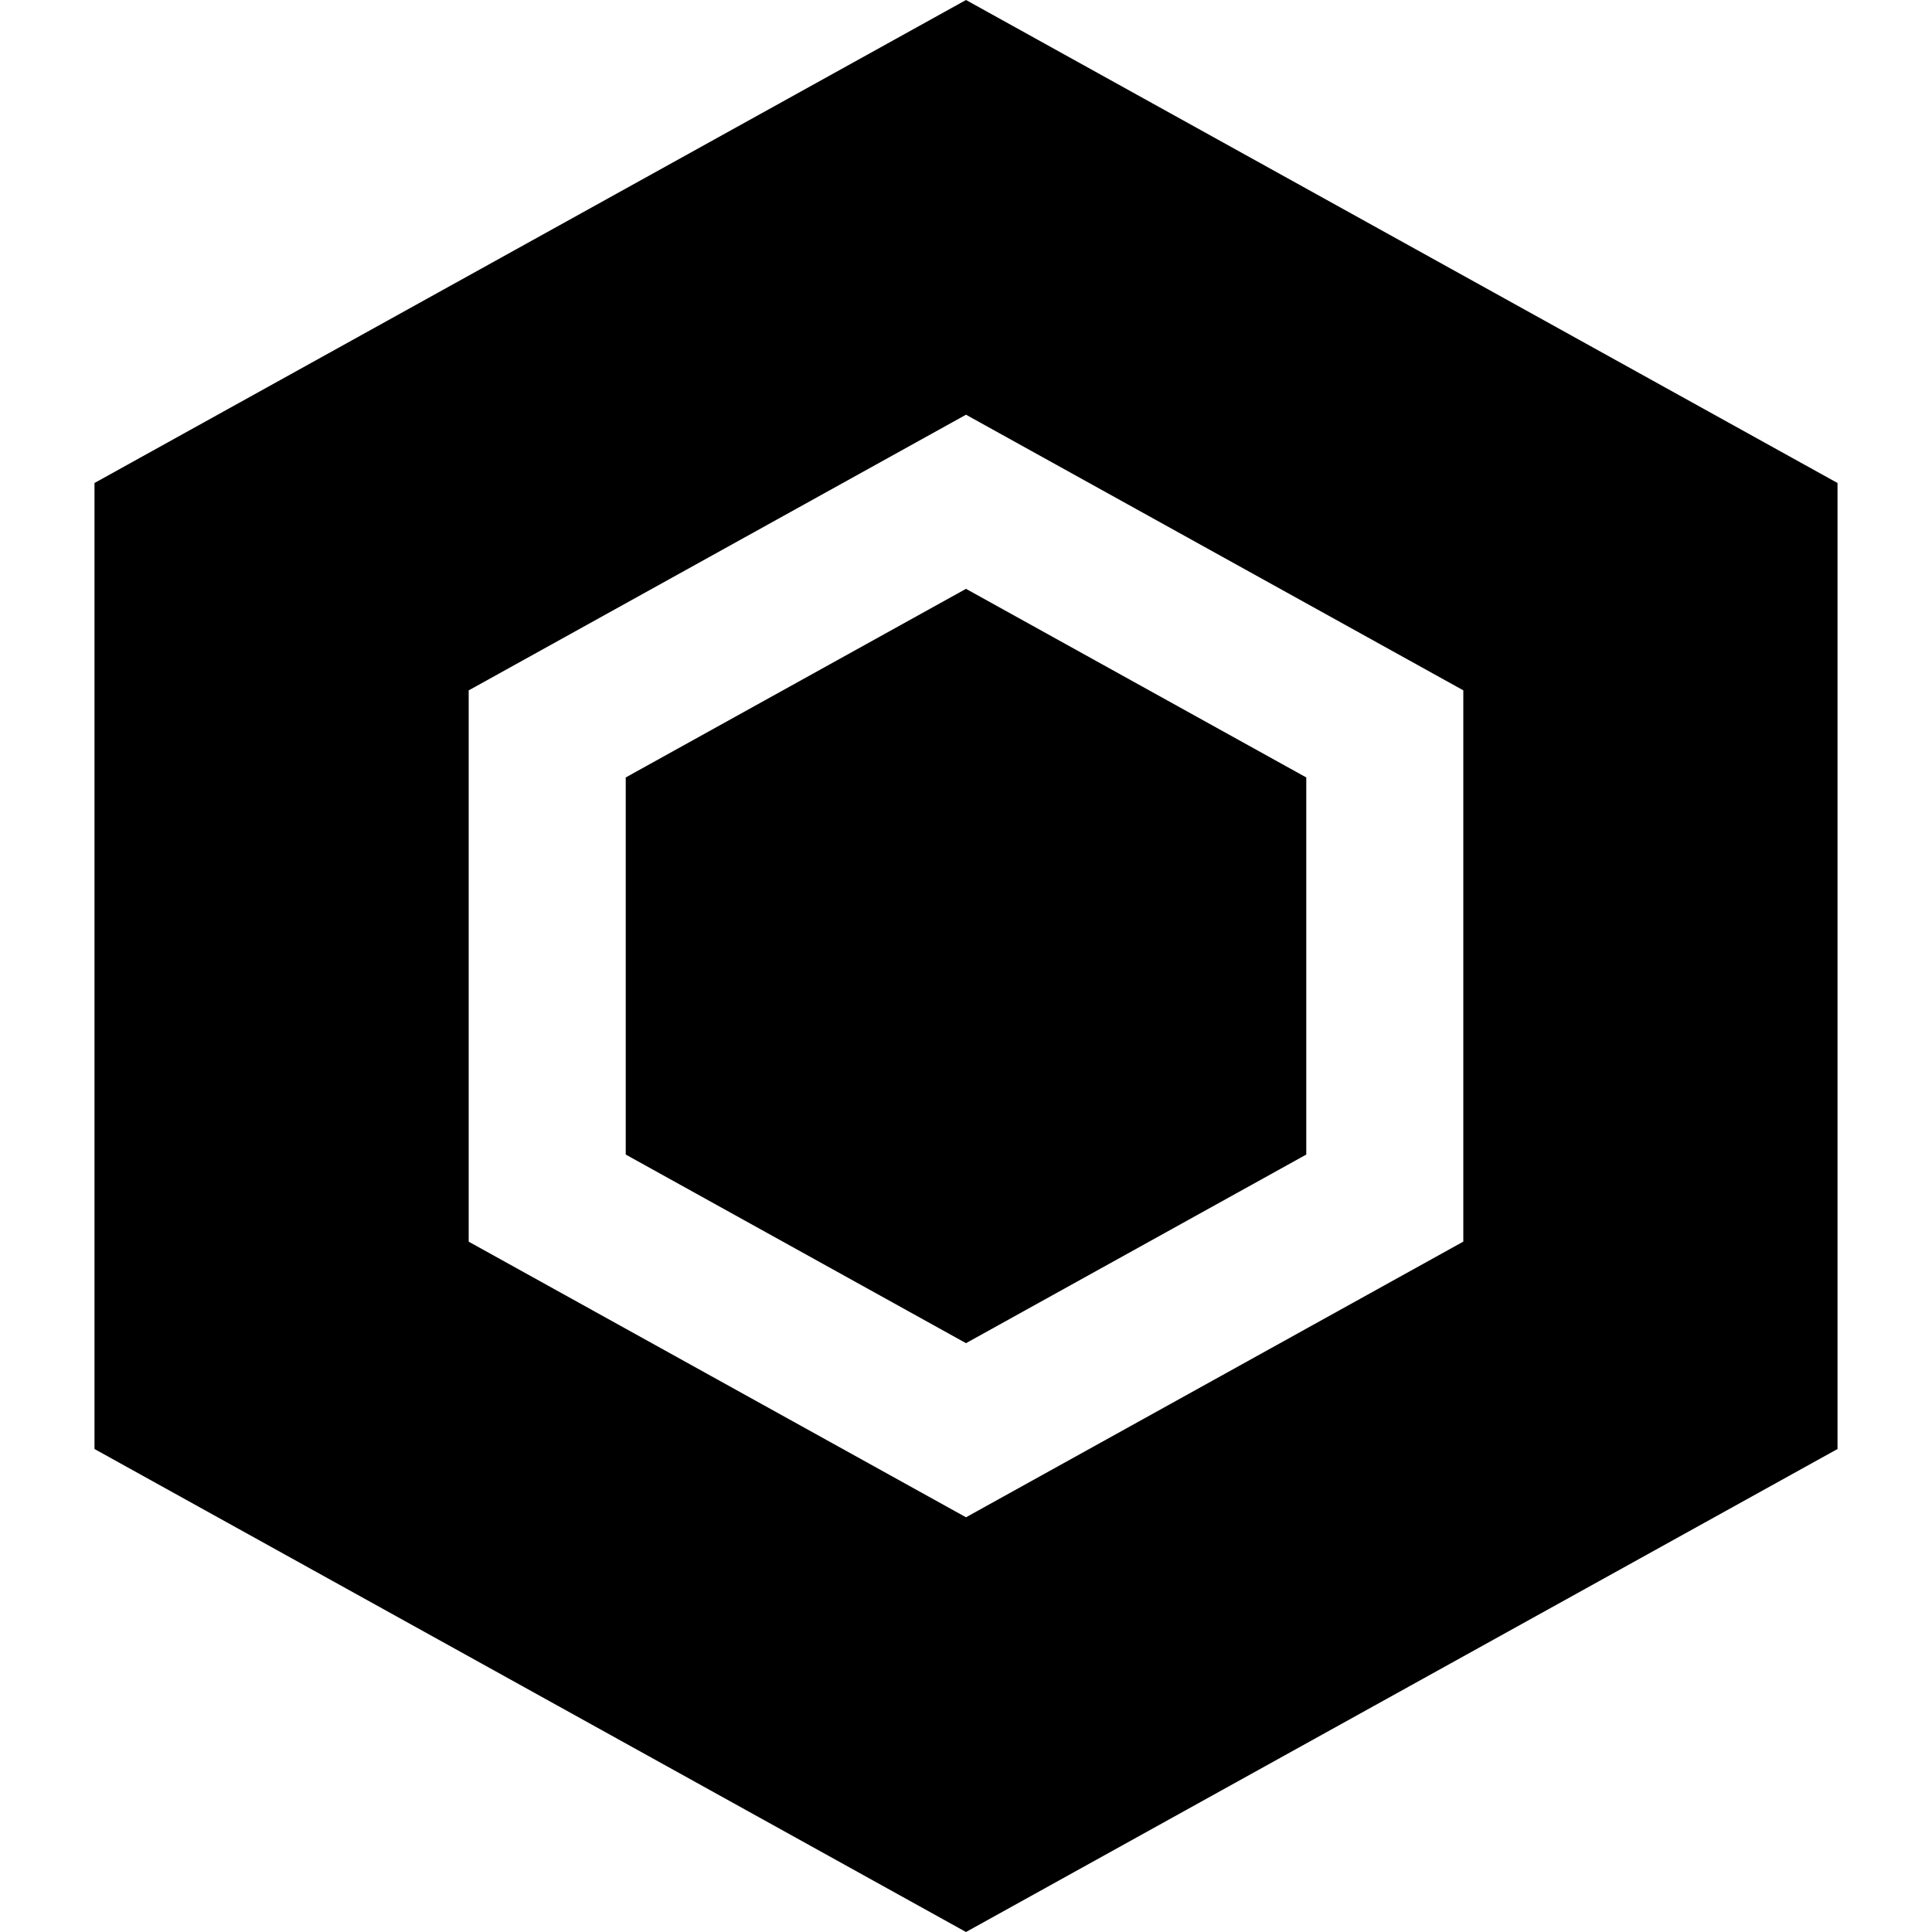
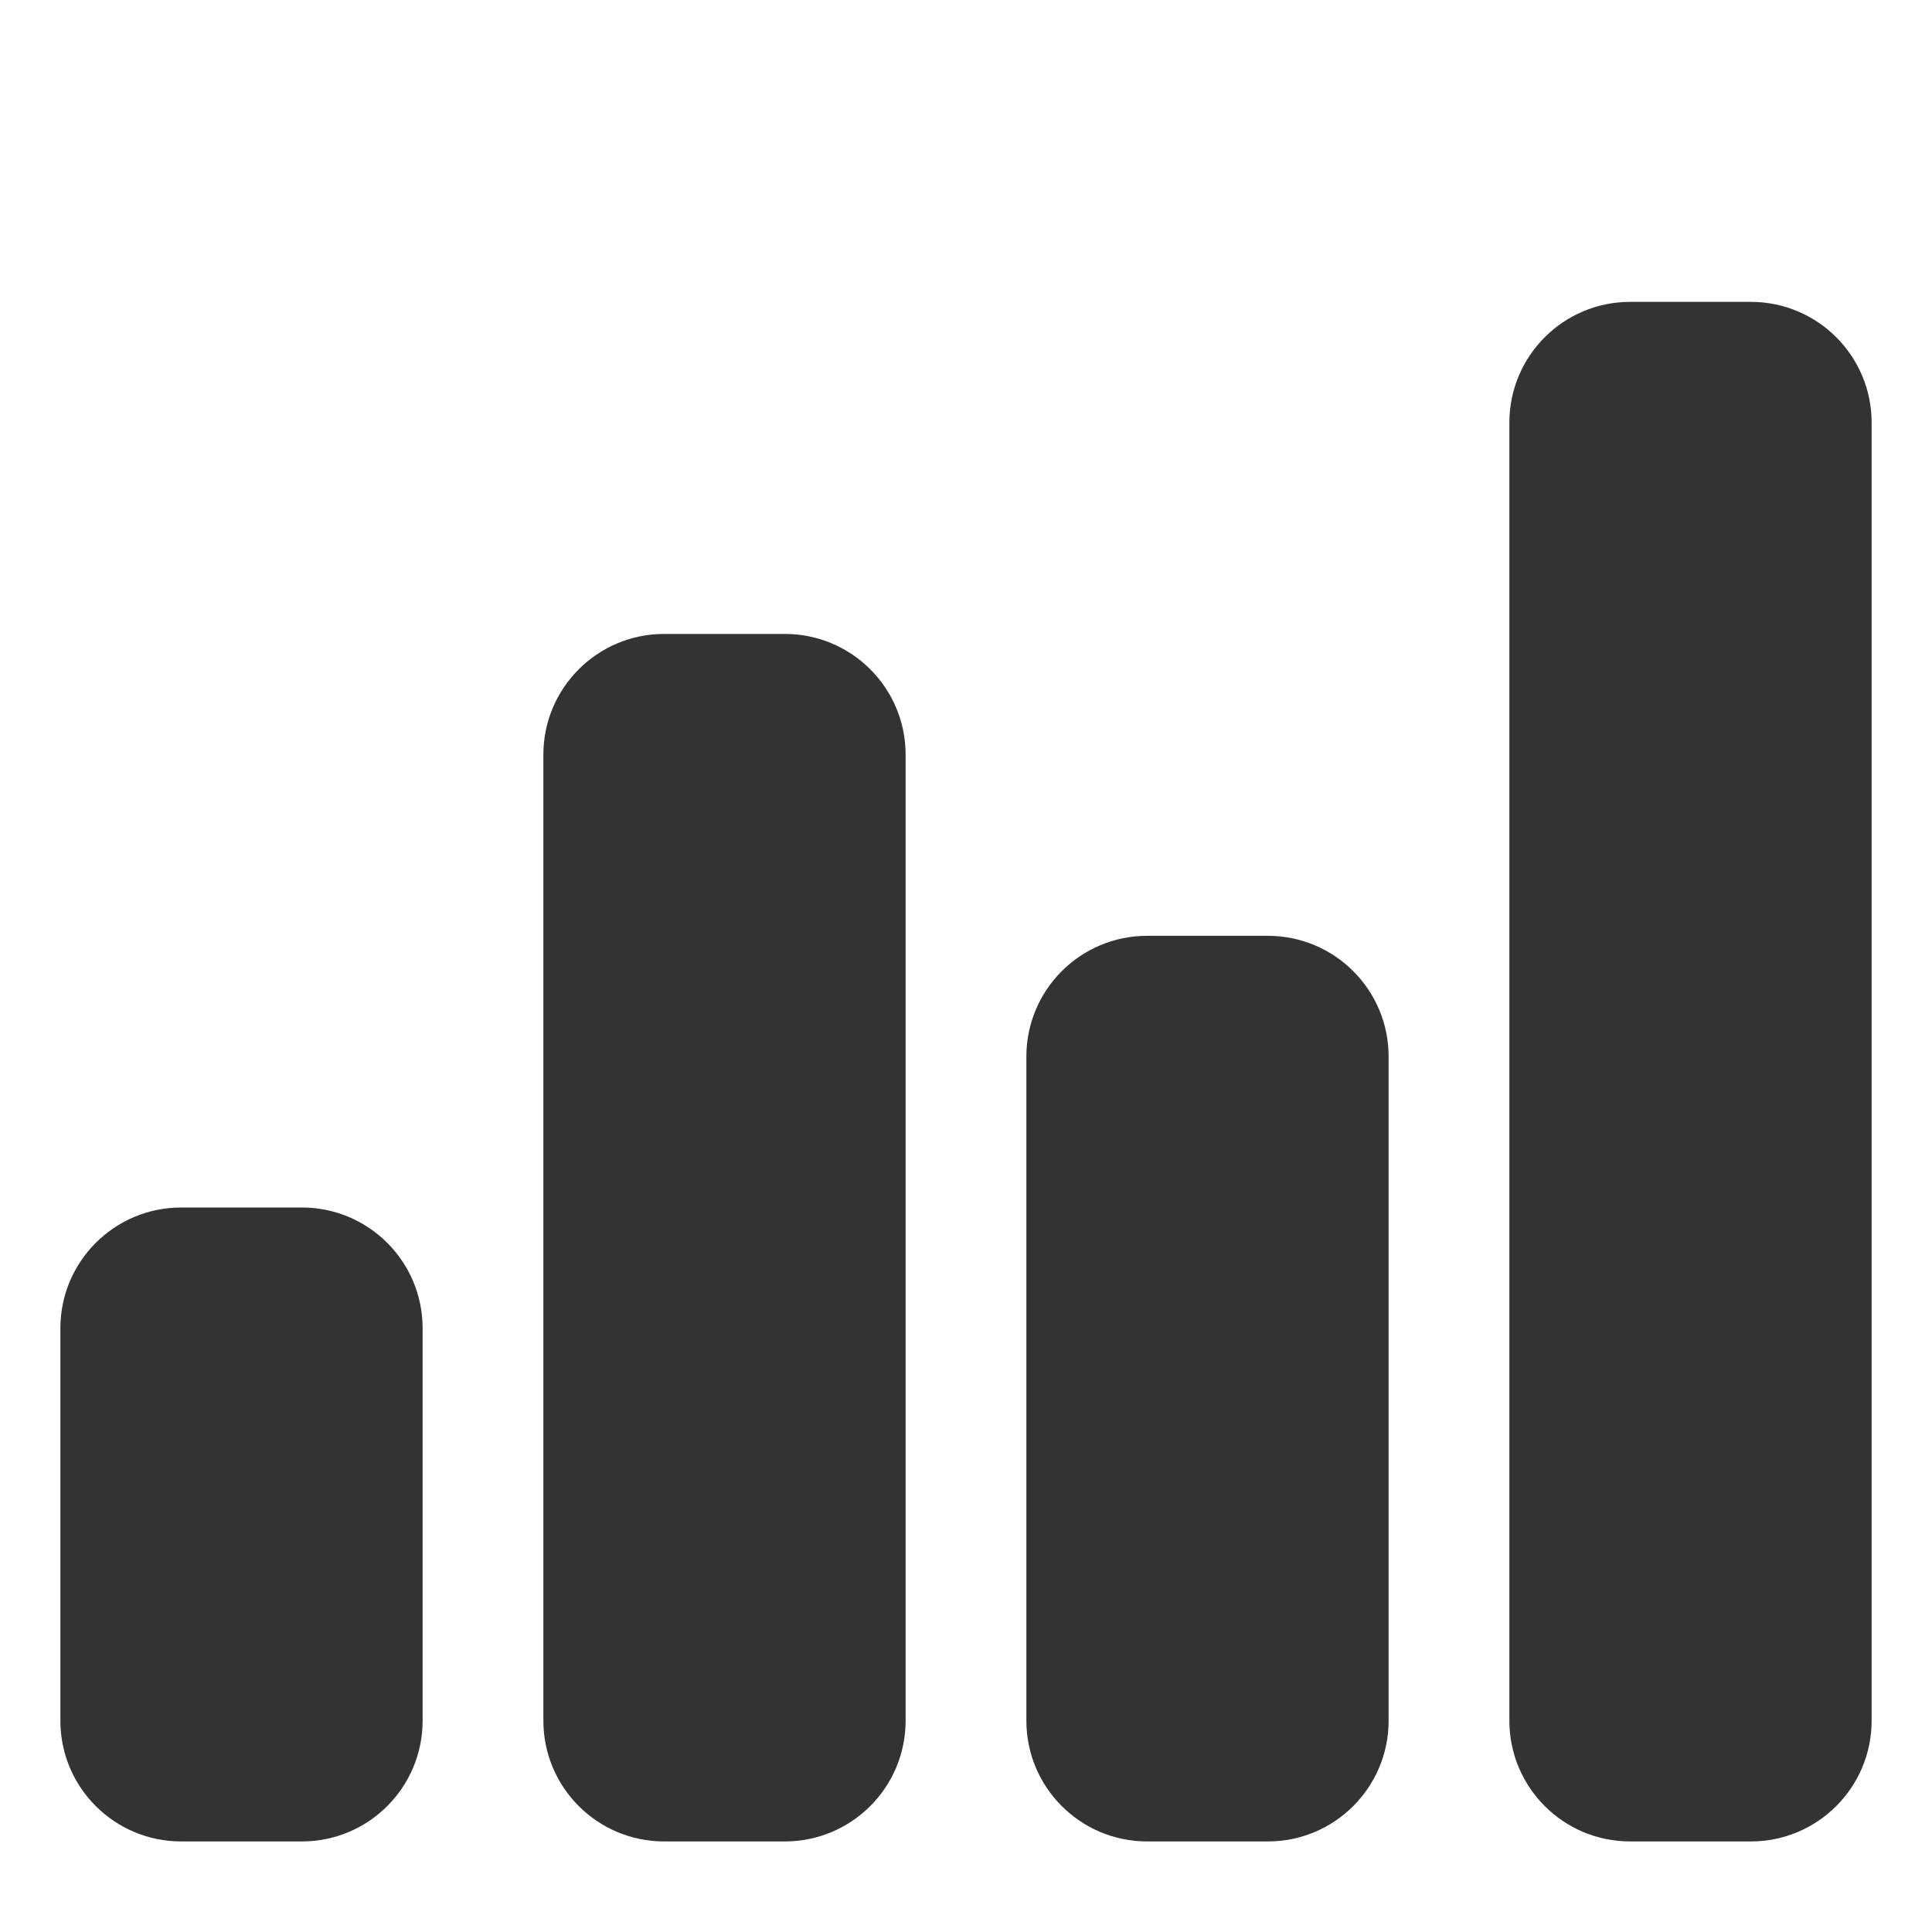
- <svg xmlns="http://www.w3.org/2000/svg" enable-background="new 0 0 32 32" version="1.1" viewBox="0 0 32 32" xml:space="preserve">
-   <g id="GLYPH">
-     <path d="M16,0L1.565,8v16L16,32l14.435-8V8L16,0z M24.237,20.565L16,25.131l-8.237-4.565v-9.131L16,6.869l8.237,4.565V20.565z" />
-     <polygon points="10.364,12.877 16,9.753 21.636,12.877 21.636,19.123 16,22.247 10.364,19.123  " />
-   </g>
+ <svg xmlns="http://www.w3.org/2000/svg" viewBox="0 0 64 64">
+   <defs>
+     <style>.a{fill:#333;}</style>
+   </defs>
+   <rect class="a" height="21" rx="4" ry="4" width="12" x="2" y="40" />
+   <rect class="a" height="40" rx="4" ry="4" width="12" x="18" y="21" />
+   <rect class="a" height="30" rx="4" ry="4" width="12" x="34" y="31" />
+   <rect class="a" height="51" rx="4" ry="4" width="12" x="50" y="10" />
</svg>
